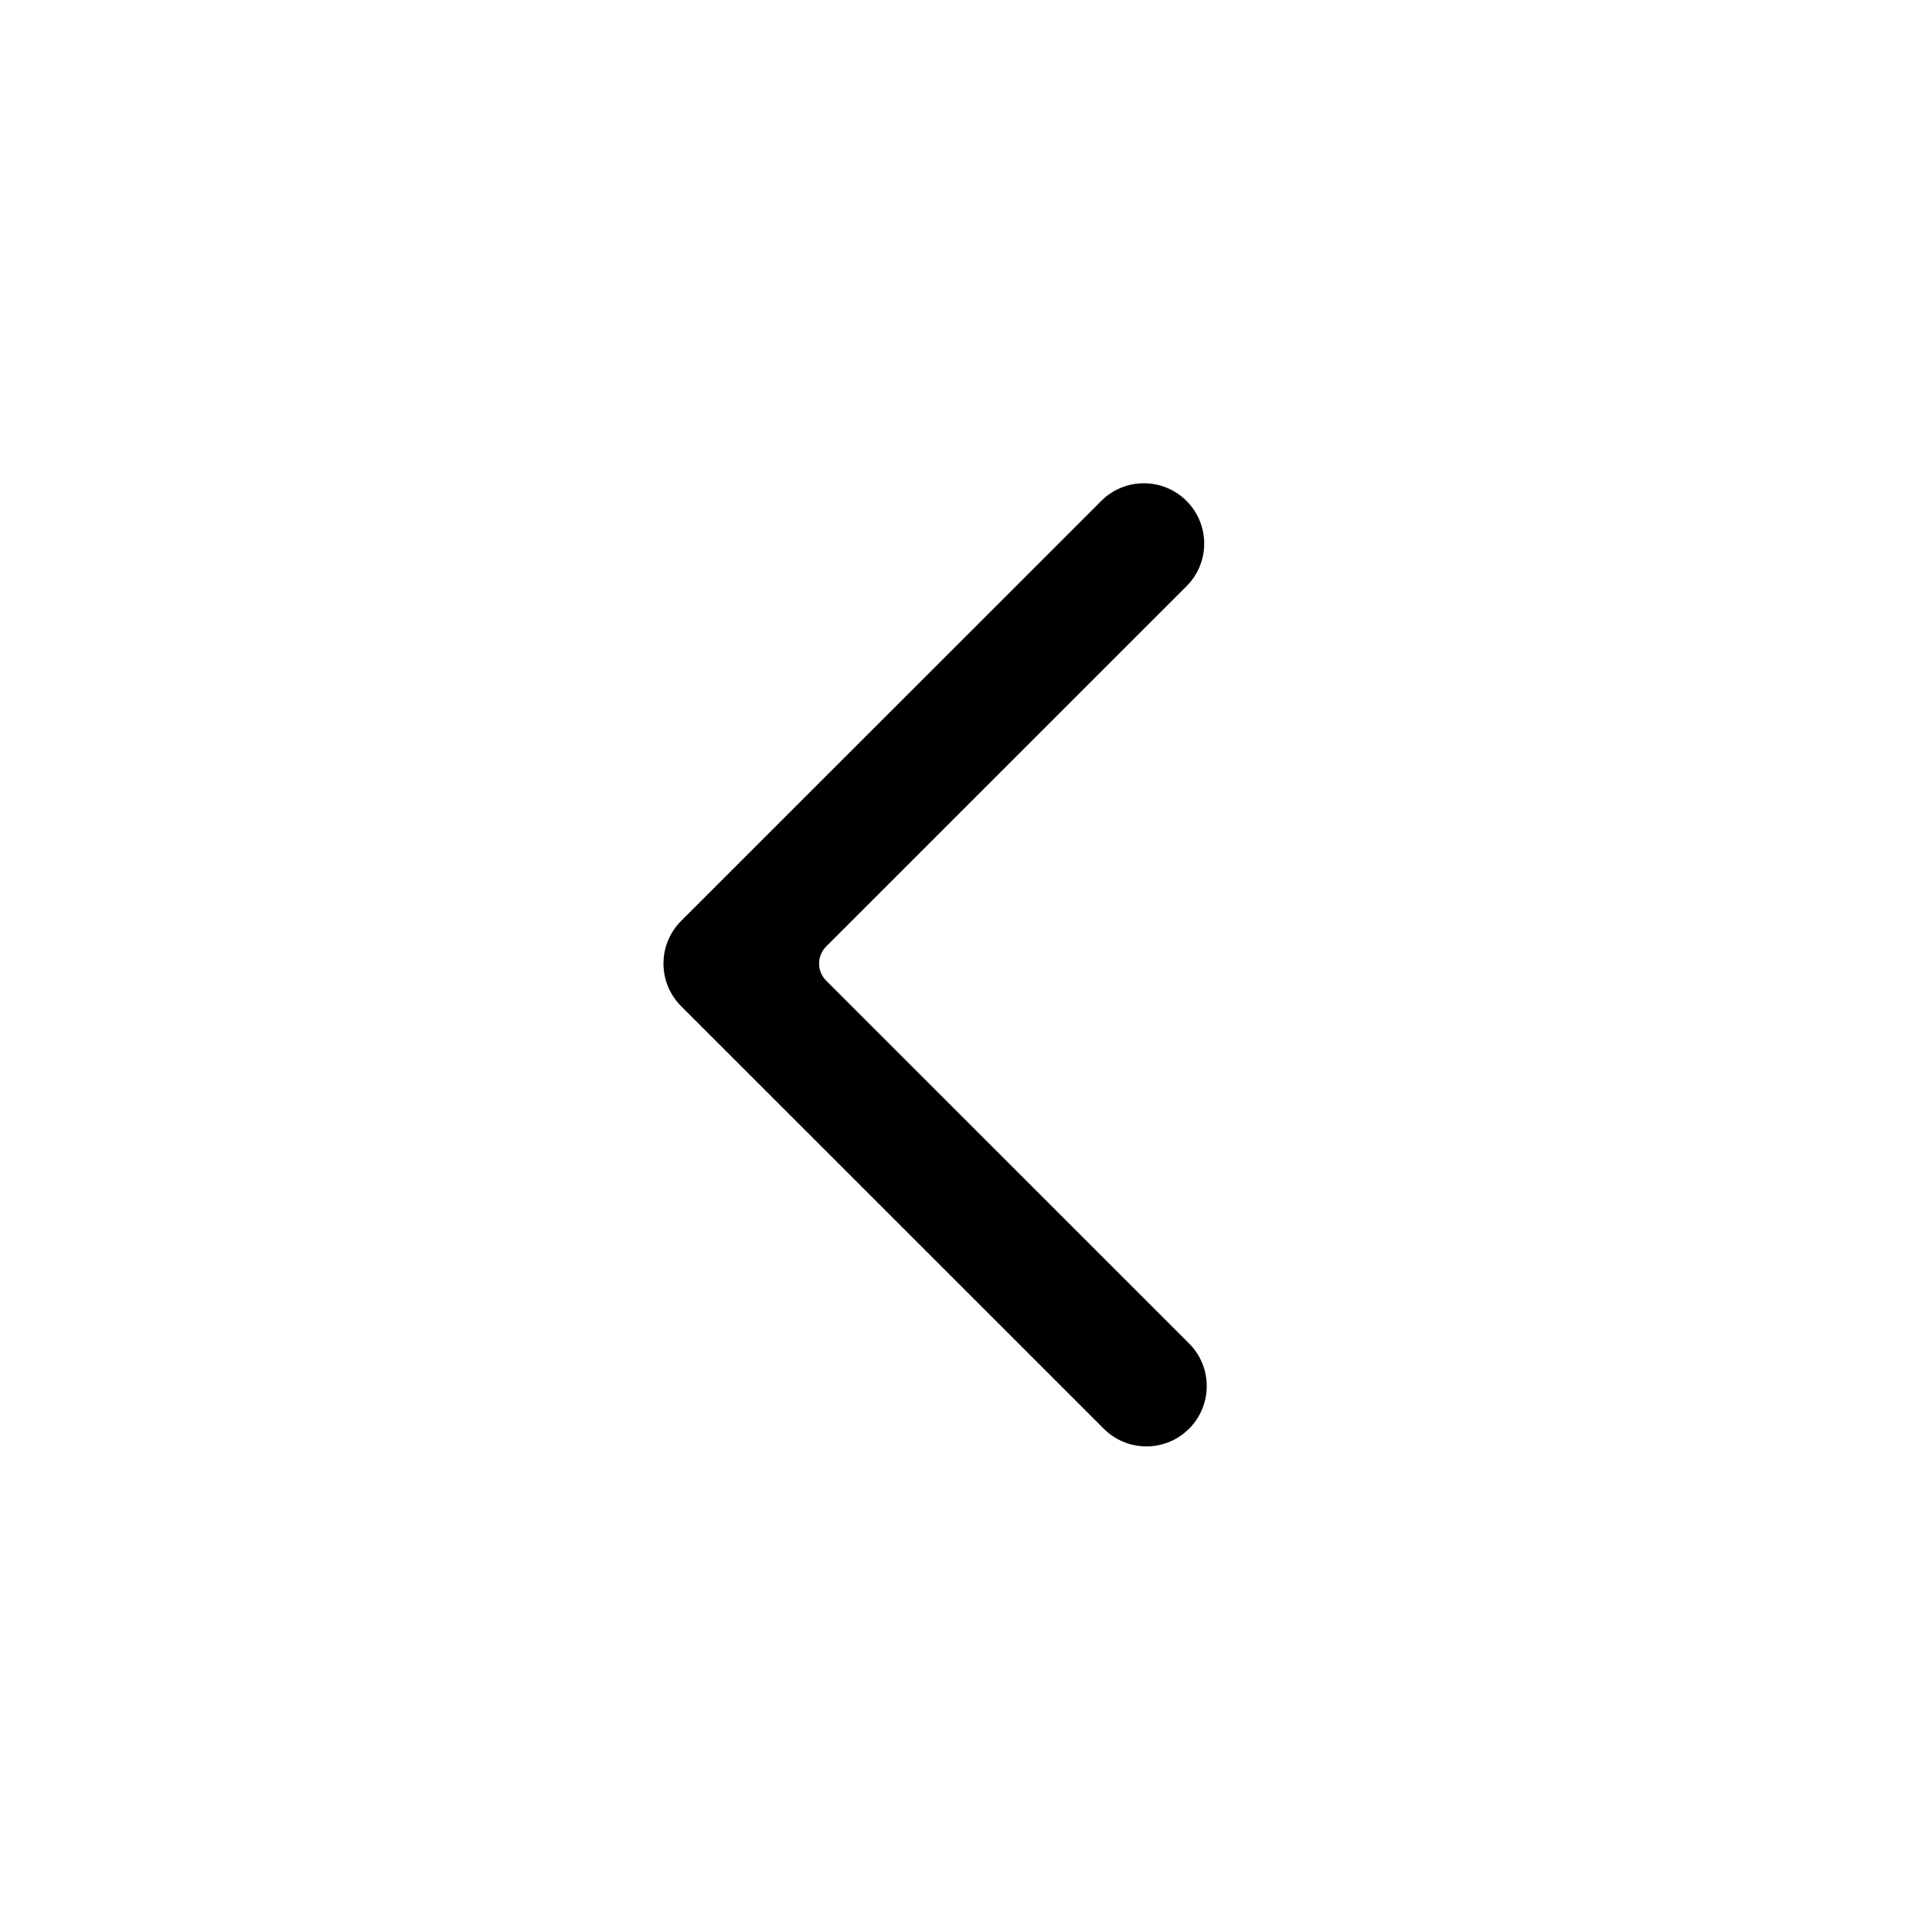
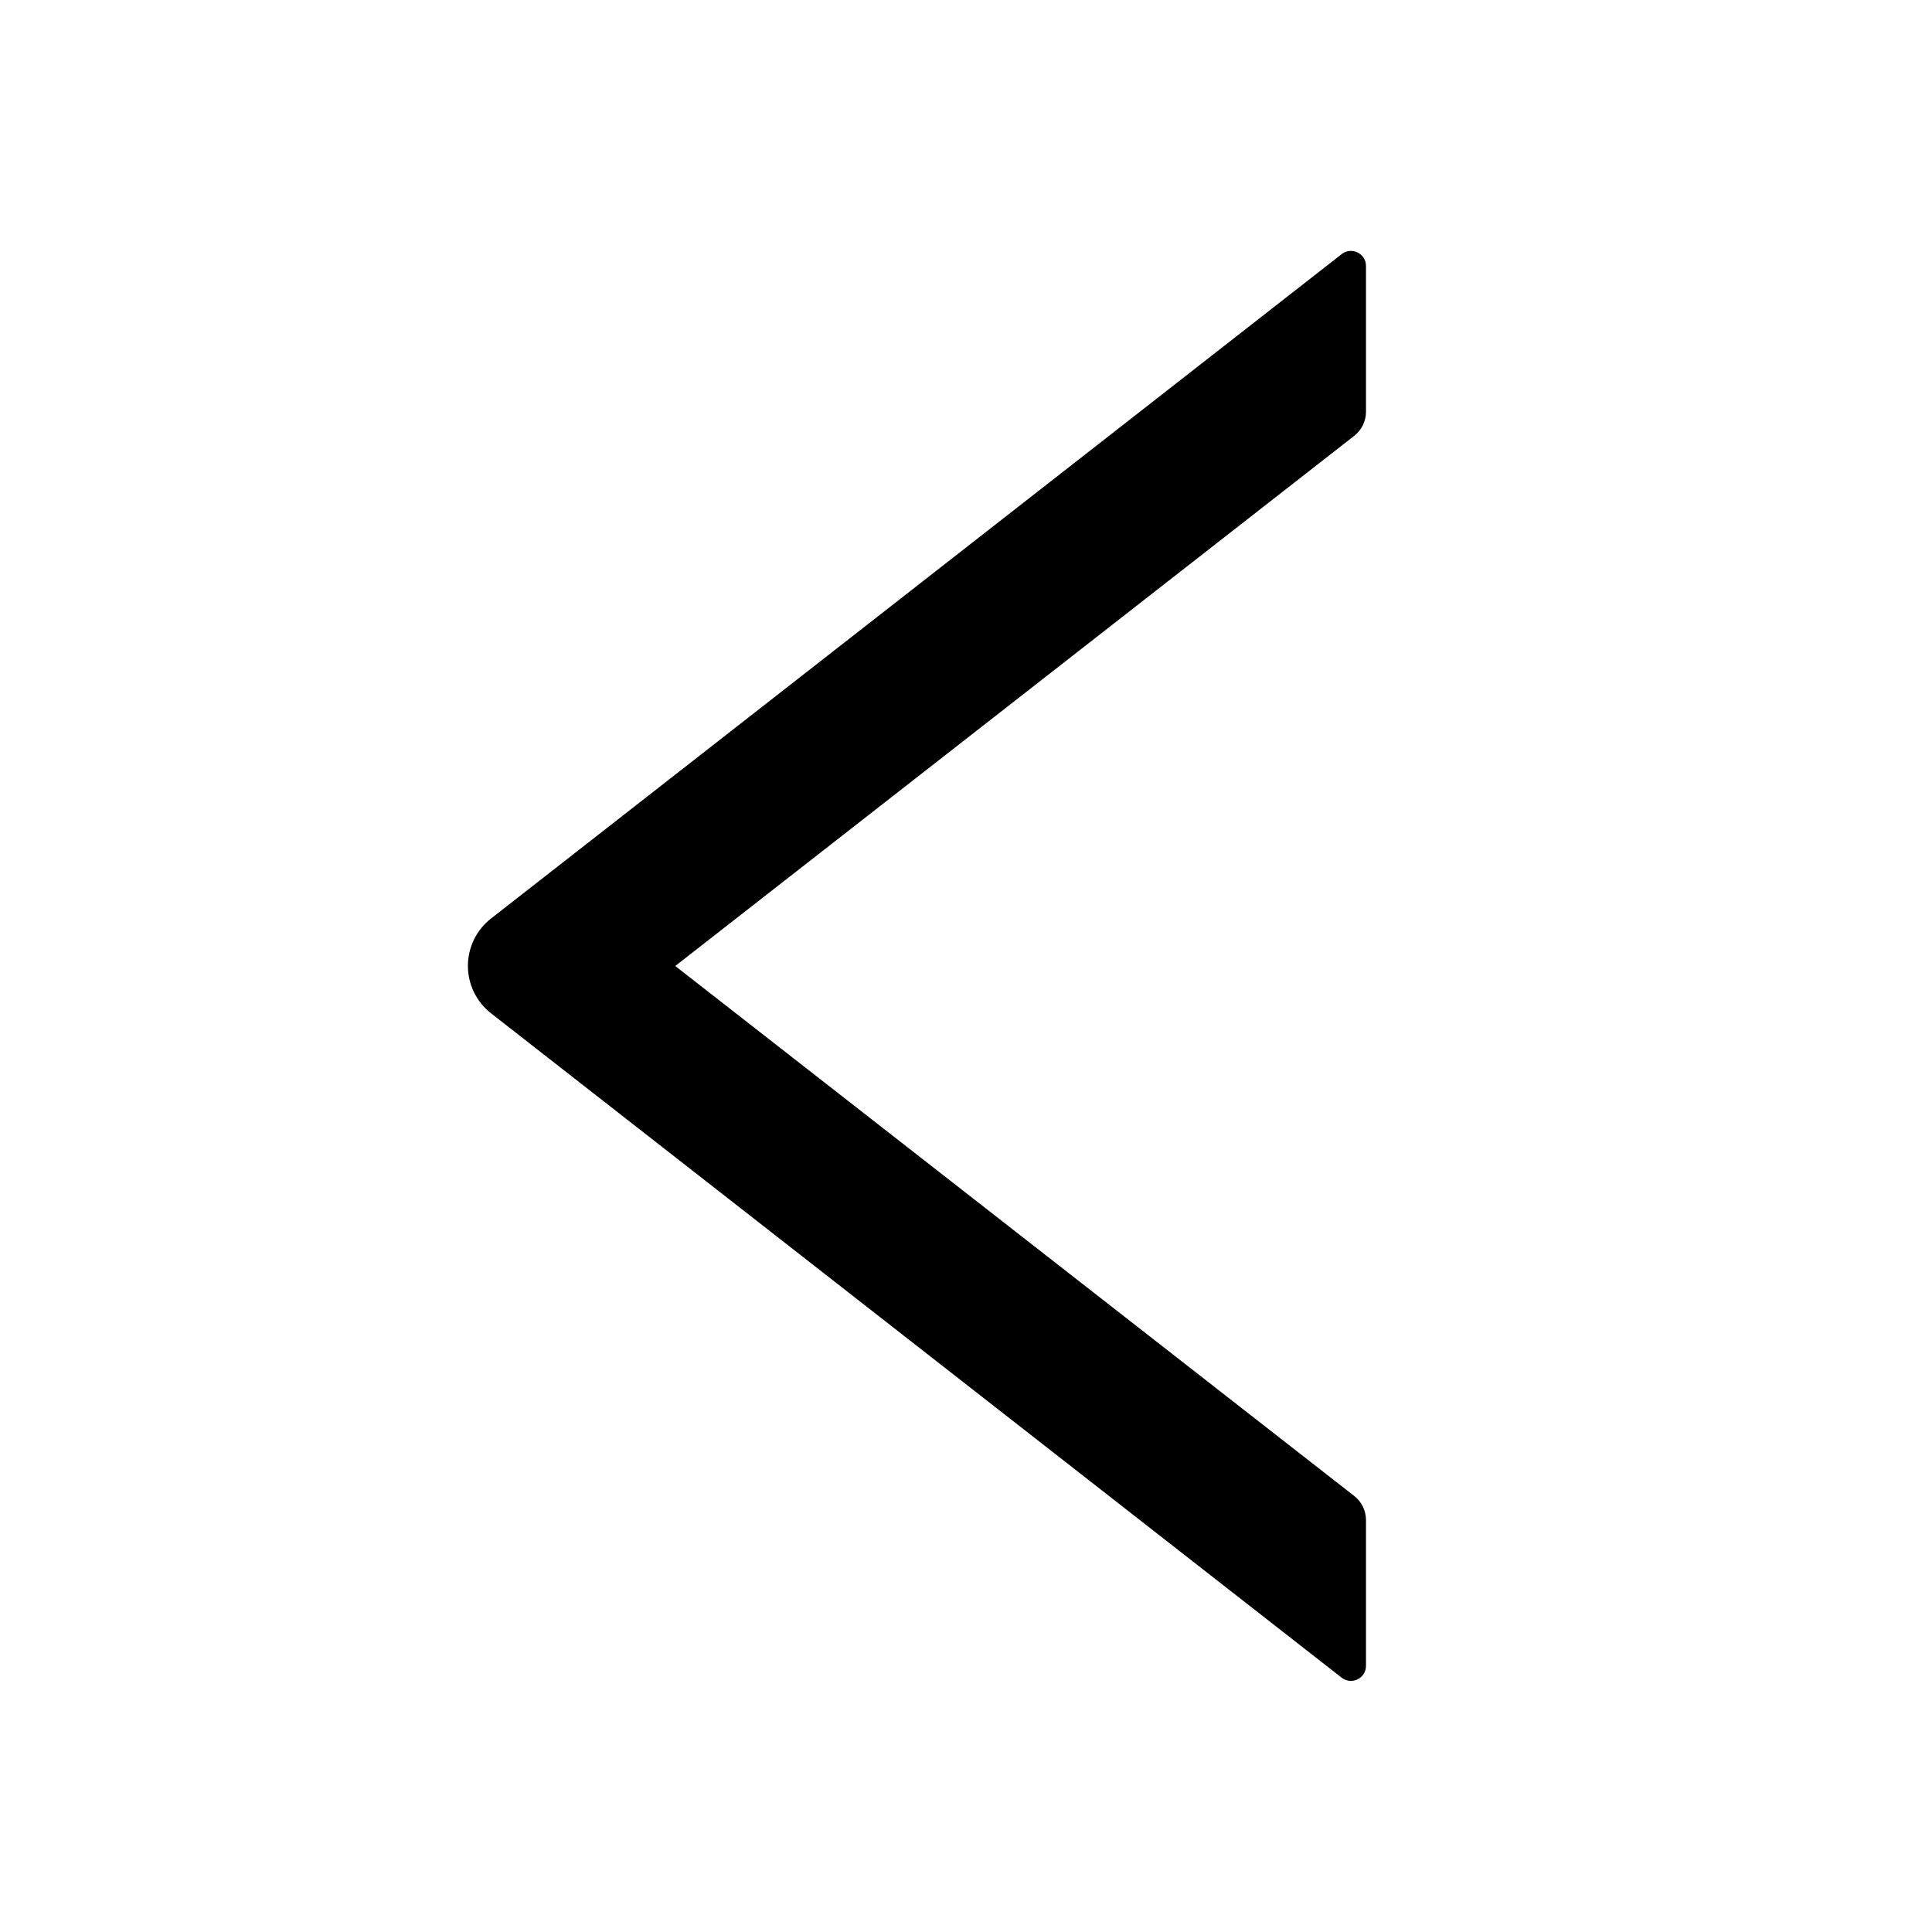
- <svg xmlns="http://www.w3.org/2000/svg" viewBox="0 0 1025 1024">
-   <path d="M585.592 758.173l-224.219-224.22c-12.497-12.497-12.497-32.758 0-45.255l222.871-222.871c12.496-12.496 32.758-12.496 45.254 0 12.497 12.497 12.497 32.758 0 45.255L438.306 502.275c-4.999 4.999-4.999 13.103 0 18.102l192.541 192.541c12.496 12.497 12.496 32.758 0 45.255-12.497 12.496-32.758 12.496-45.255 0z" />
+ <svg xmlns="http://www.w3.org/2000/svg" viewBox="0 0 1024 1024">
+   <path d="M724 218.3V141c0-6.7-7.7-10.4-12.9-6.3L260.3 486.8a31.86 31.86 0 000 50.3l450.8 352.1c5.3 4.1 12.9.4 12.9-6.3v-77.3c0-4.9-2.3-9.6-6.1-12.6l-360-281 360-281.1c3.8-3 6.1-7.7 6.1-12.6z" />
</svg>
